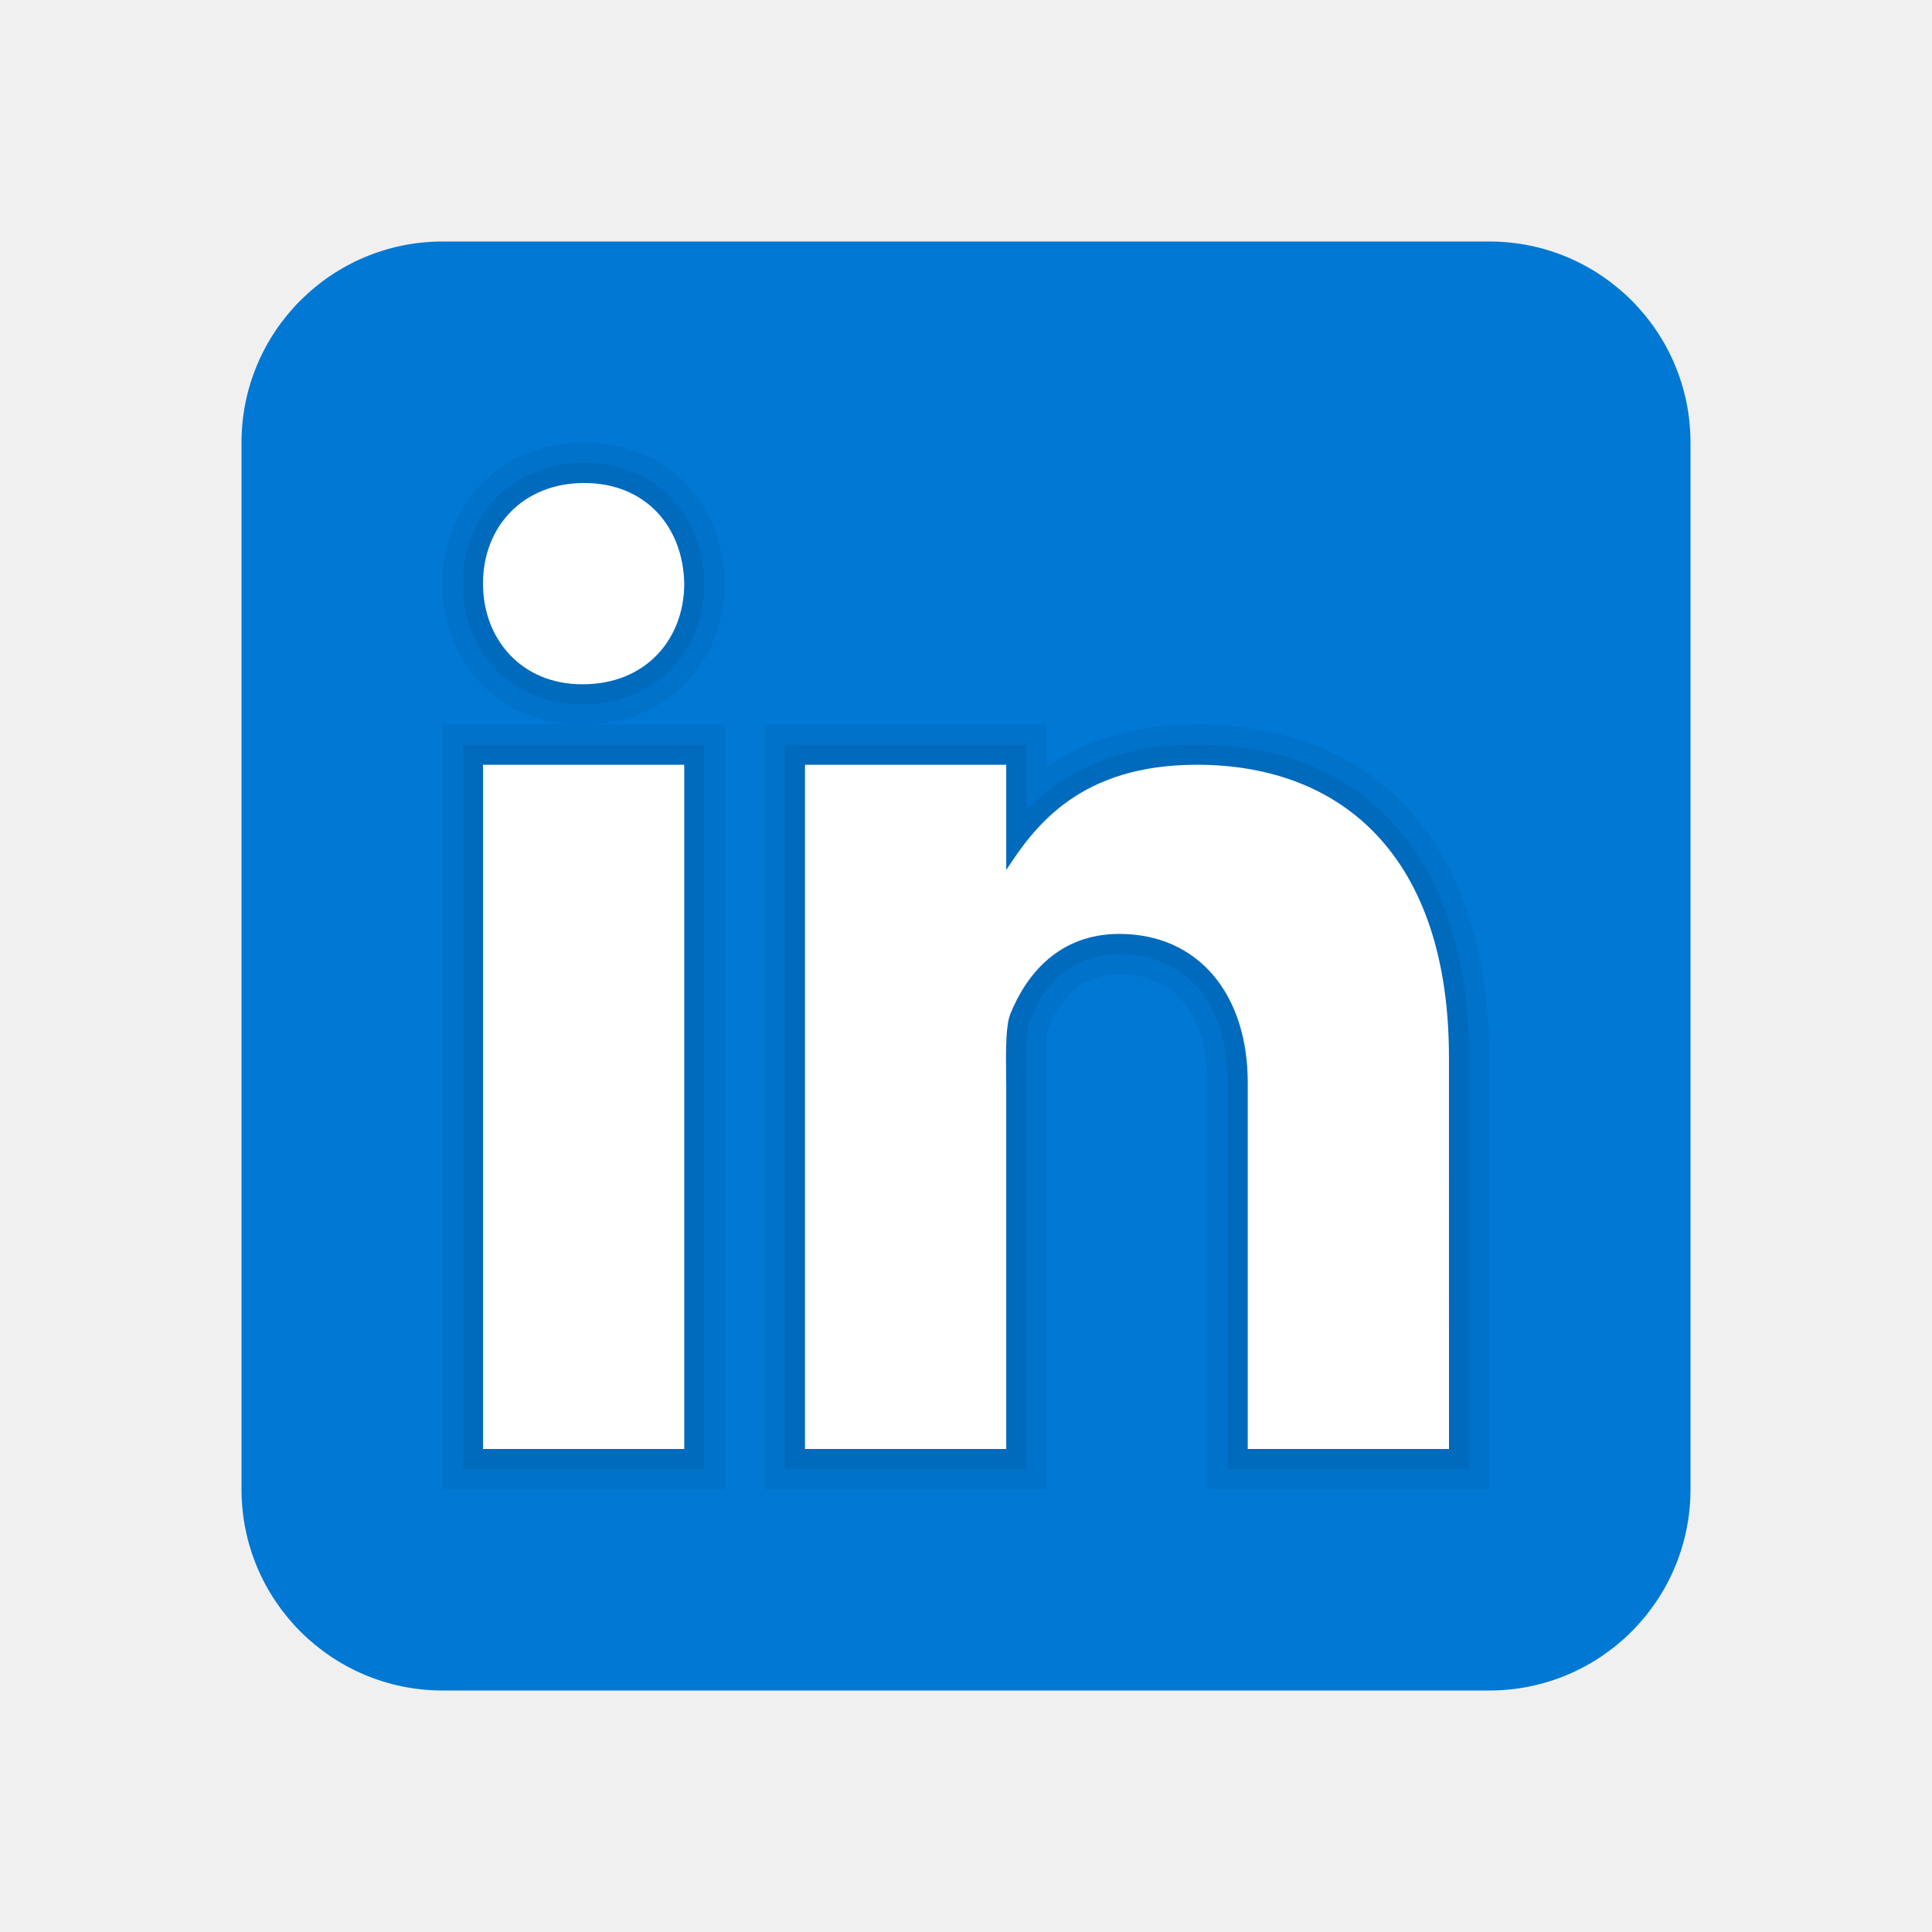
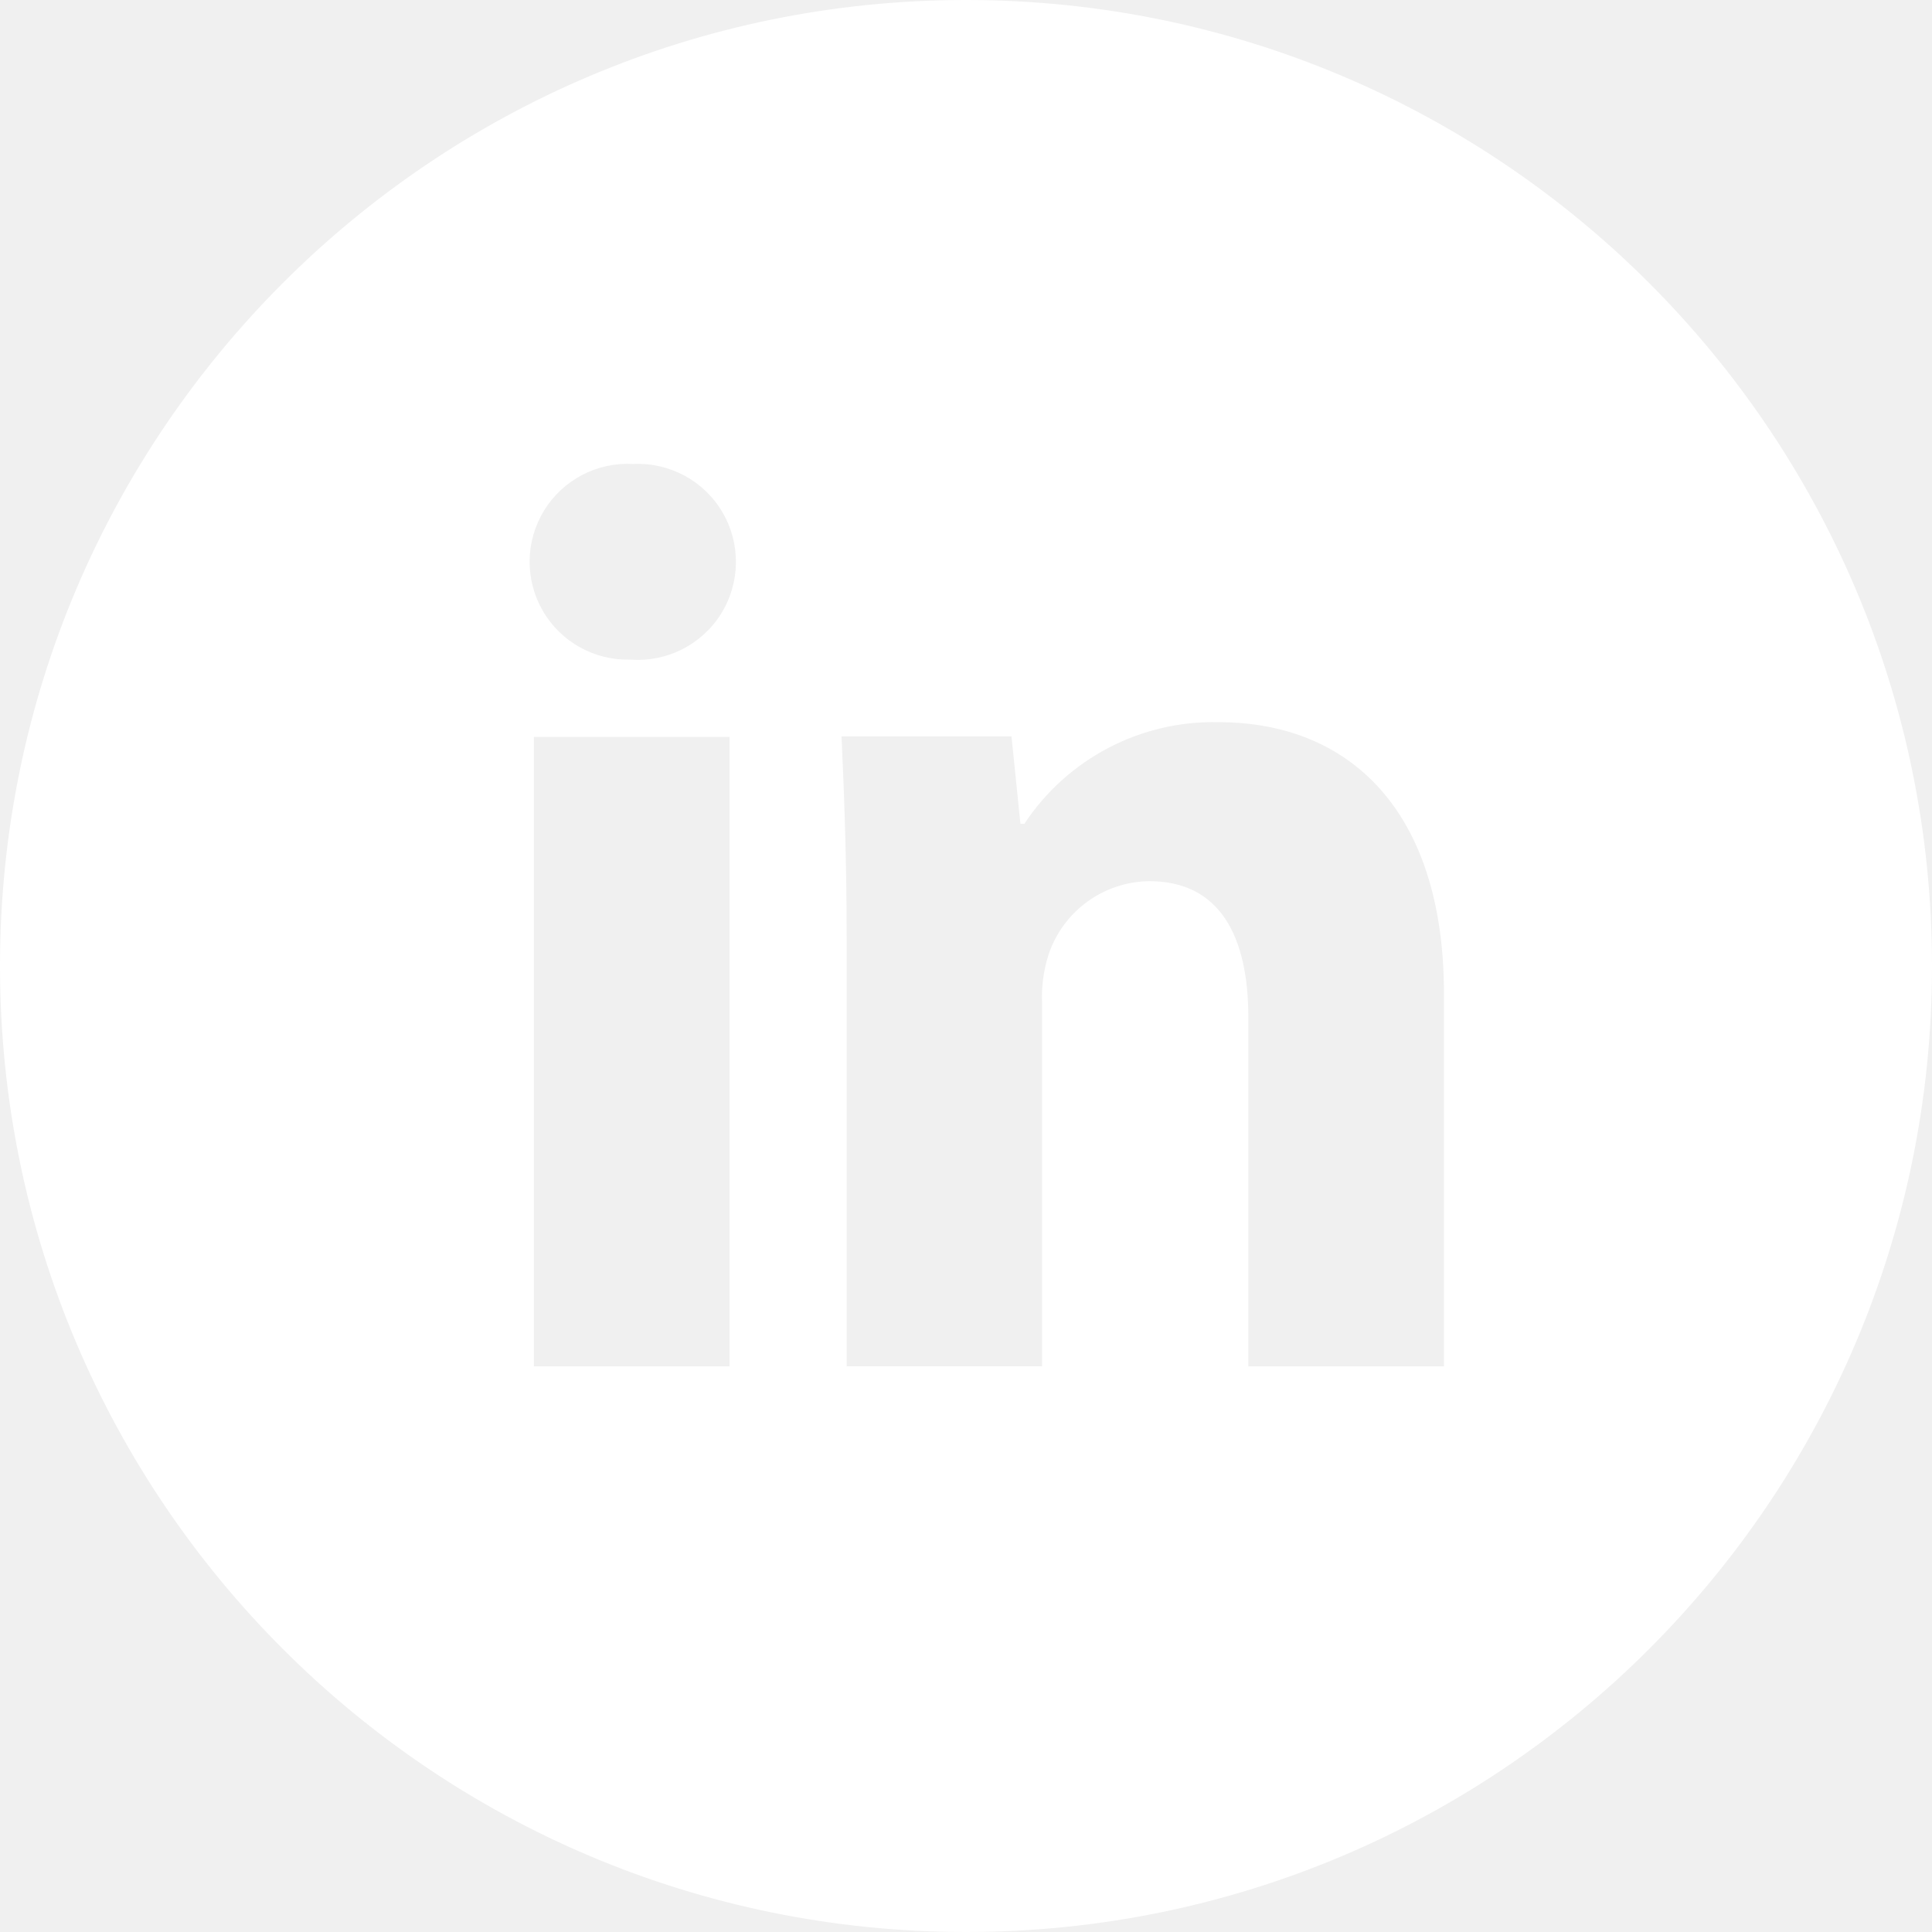
- <svg xmlns="http://www.w3.org/2000/svg" viewBox="0 0 48 48" width="48px" height="48px">
-   <path fill="#0078d4" d="M42,37c0,2.762-2.238,5-5,5H11c-2.761,0-5-2.238-5-5V11c0-2.762,2.239-5,5-5h26c2.762,0,5,2.238,5,5 V37z" />
-   <path d="M30,37V26.901c0-1.689-0.819-2.698-2.192-2.698c-0.815,0-1.414,0.459-1.779,1.364 c-0.017,0.064-0.041,0.325-0.031,1.114L26,37h-7V18h7v1.061C27.022,18.356,28.275,18,29.738,18c4.547,0,7.261,3.093,7.261,8.274 L37,37H30z M11,37V18h3.457C12.454,18,11,16.528,11,14.499C11,12.472,12.478,11,14.514,11c2.012,0,3.445,1.431,3.486,3.479 C18,16.523,16.521,18,14.485,18H18v19H11z" opacity=".05" />
-   <path d="M30.5,36.5v-9.599c0-1.973-1.031-3.198-2.692-3.198c-1.295,0-1.935,0.912-2.243,1.677 c-0.082,0.199-0.071,0.989-0.067,1.326L25.5,36.5h-6v-18h6v1.638c0.795-0.823,2.075-1.638,4.238-1.638 c4.233,0,6.761,2.906,6.761,7.774L36.5,36.5H30.5z M11.5,36.5v-18h6v18H11.5z M14.457,17.5c-1.713,0-2.957-1.262-2.957-3.001 c0-1.738,1.268-2.999,3.014-2.999c1.724,0,2.951,1.229,2.986,2.989c0,1.749-1.268,3.011-3.015,3.011H14.457z" opacity=".07" />
-   <path fill="#fff" d="M12,19h5v17h-5V19z M14.485,17h-0.028C12.965,17,12,15.888,12,14.499C12,13.08,12.995,12,14.514,12 c1.521,0,2.458,1.08,2.486,2.499C17,15.887,16.035,17,14.485,17z M36,36h-5v-9.099c0-2.198-1.225-3.698-3.192-3.698 c-1.501,0-2.313,1.012-2.707,1.99C24.957,25.543,25,26.511,25,27v9h-5V19h5v2.616C25.721,20.5,26.85,19,29.738,19 c3.578,0,6.261,2.25,6.261,7.274L36,36L36,36z" />
+ <svg xmlns="http://www.w3.org/2000/svg" width="19.2" height="19.2" viewBox="0 0 19.2 19.2">
+   <path d="M10,.4A9.6,9.6,0,1,0,19.6,10,9.6,9.6,0,0,0,10,.4ZM7.65,13.979H5.706V7.723H7.65ZM6.666,6.955a.973.973,0,1,1,.025-1.944.974.974,0,1,1-.025,1.944Zm8.084,7.024H12.806V10.512c0-.807-.282-1.355-.985-1.355a1.068,1.068,0,0,0-1,.728,1.376,1.376,0,0,0-.065.486v3.607H8.814V9.718c0-.781-.025-1.434-.051-2h1.689l.089.869h.039a2.25,2.25,0,0,1,1.932-1.01c1.279,0,2.238.857,2.238,2.7v3.7Z" transform="translate(-0.4 -0.4)" fill="#fff" />
</svg>
